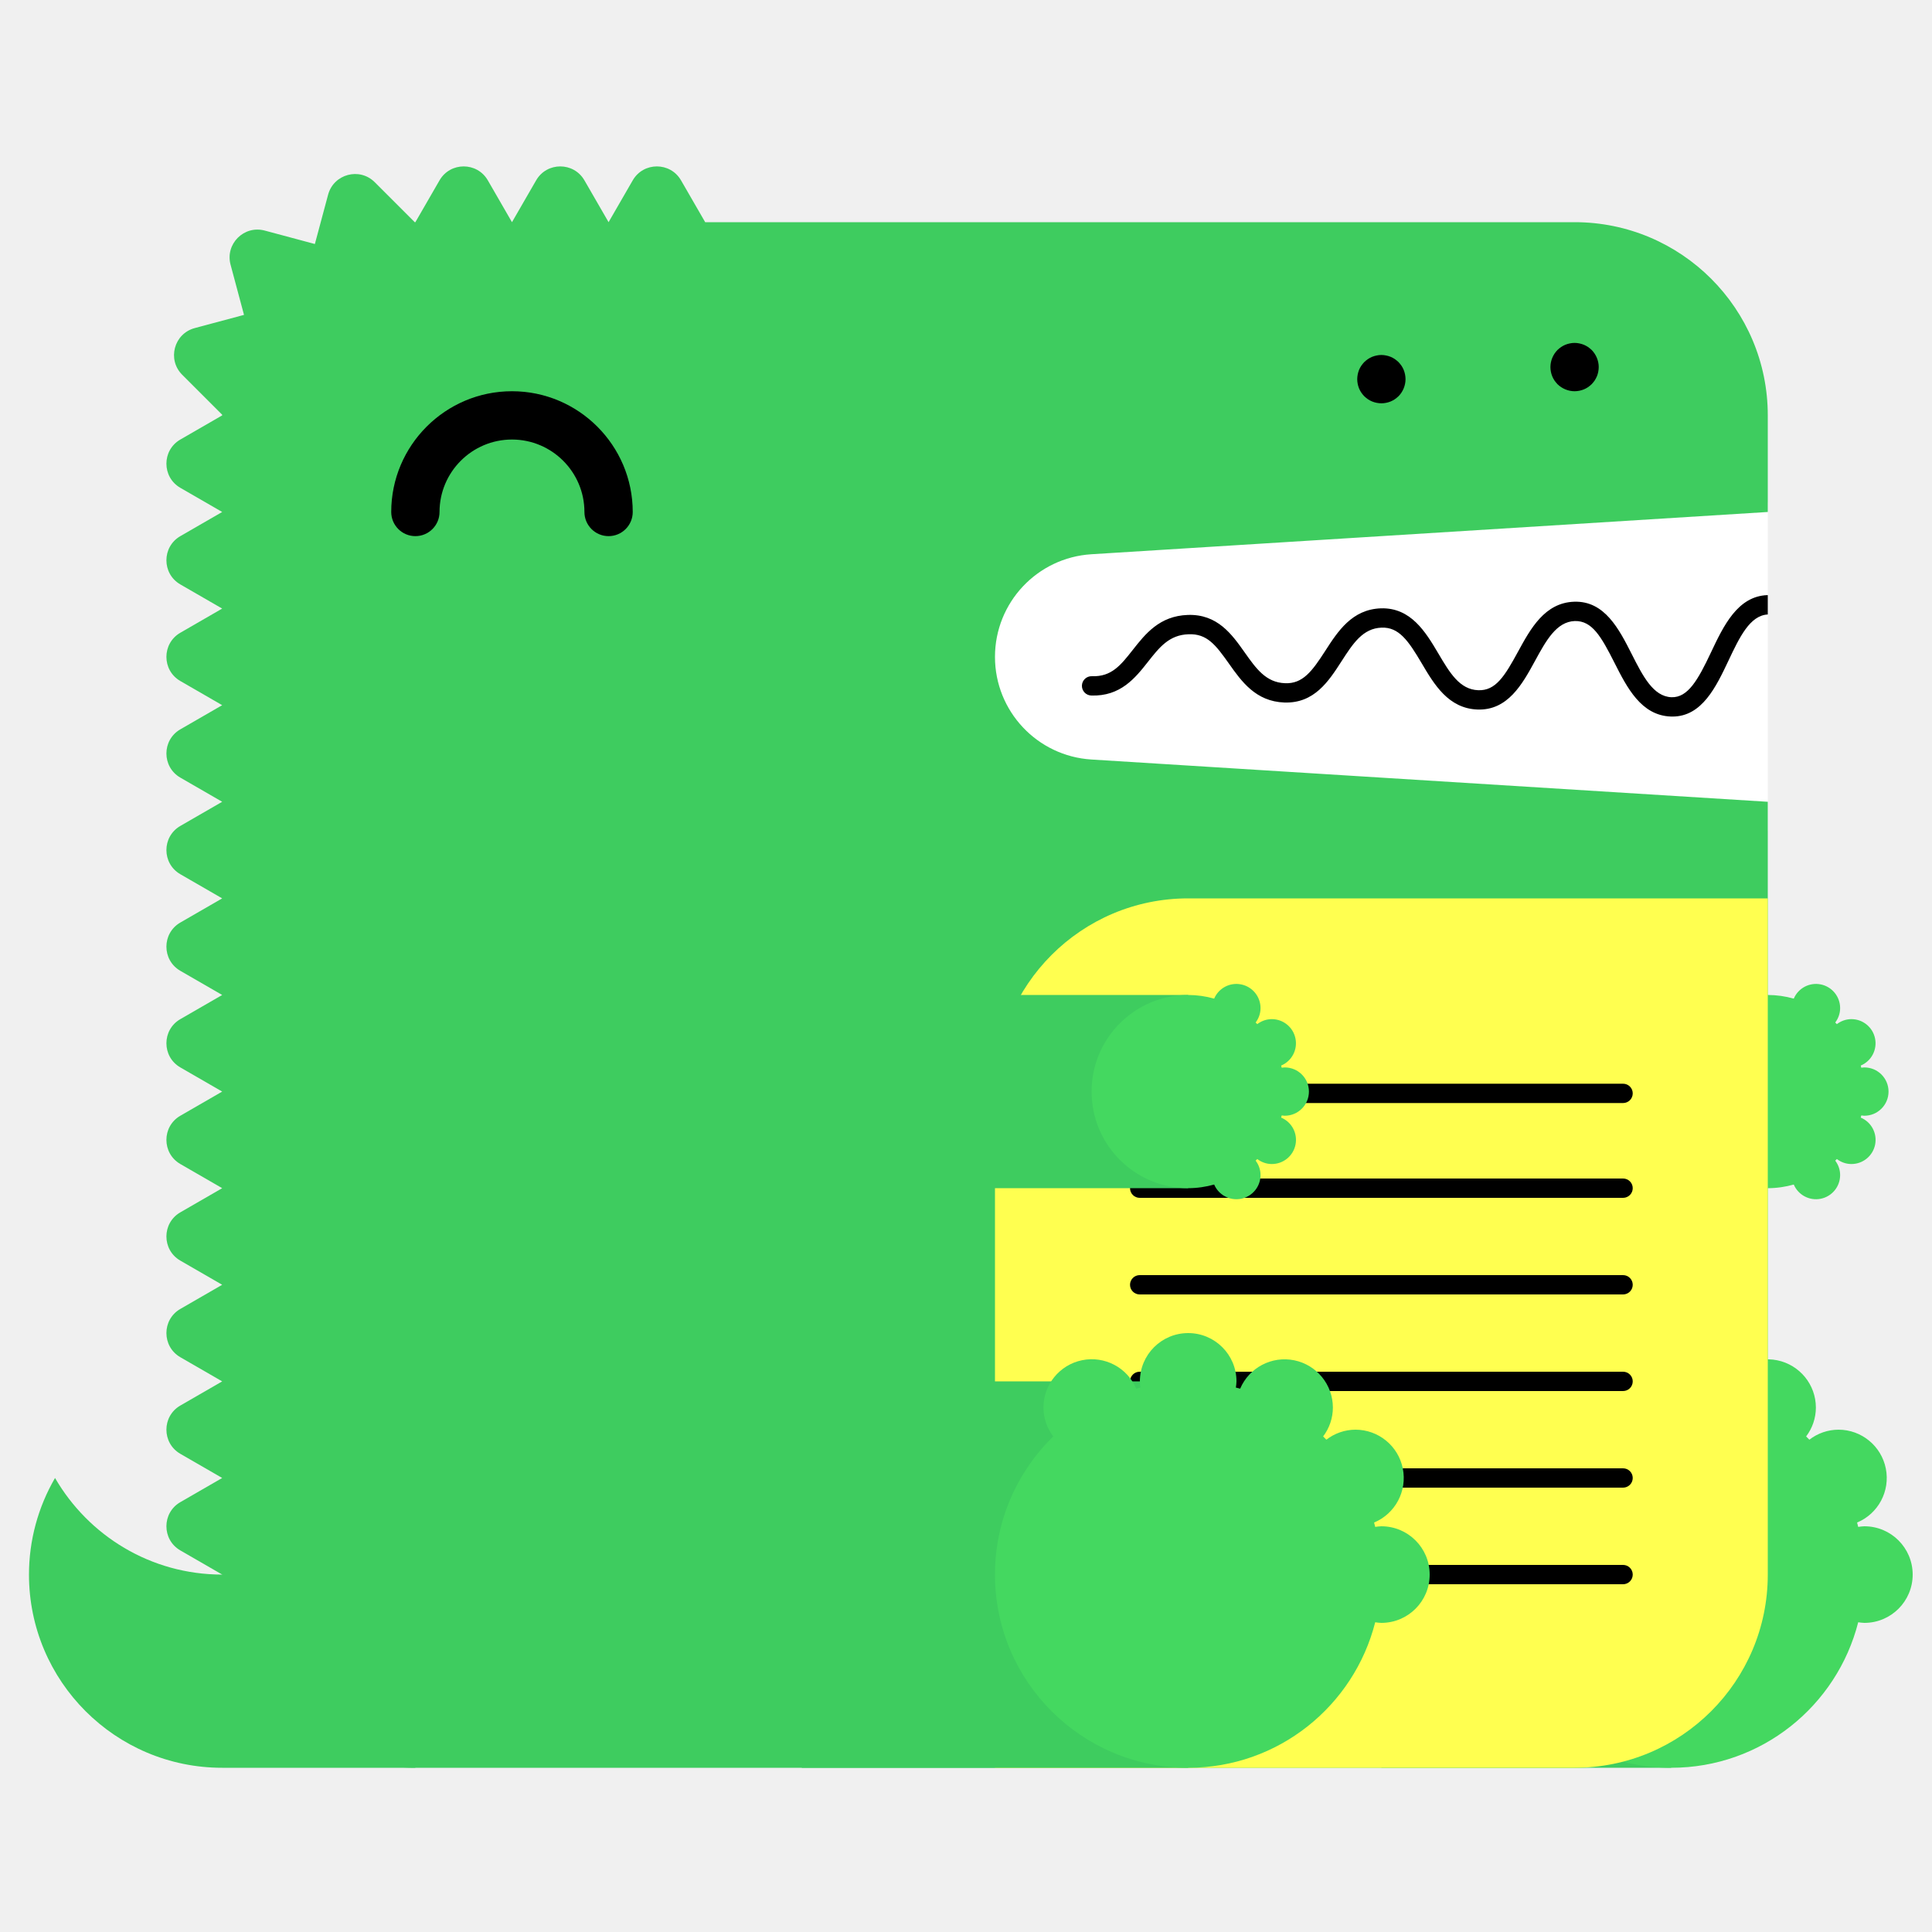
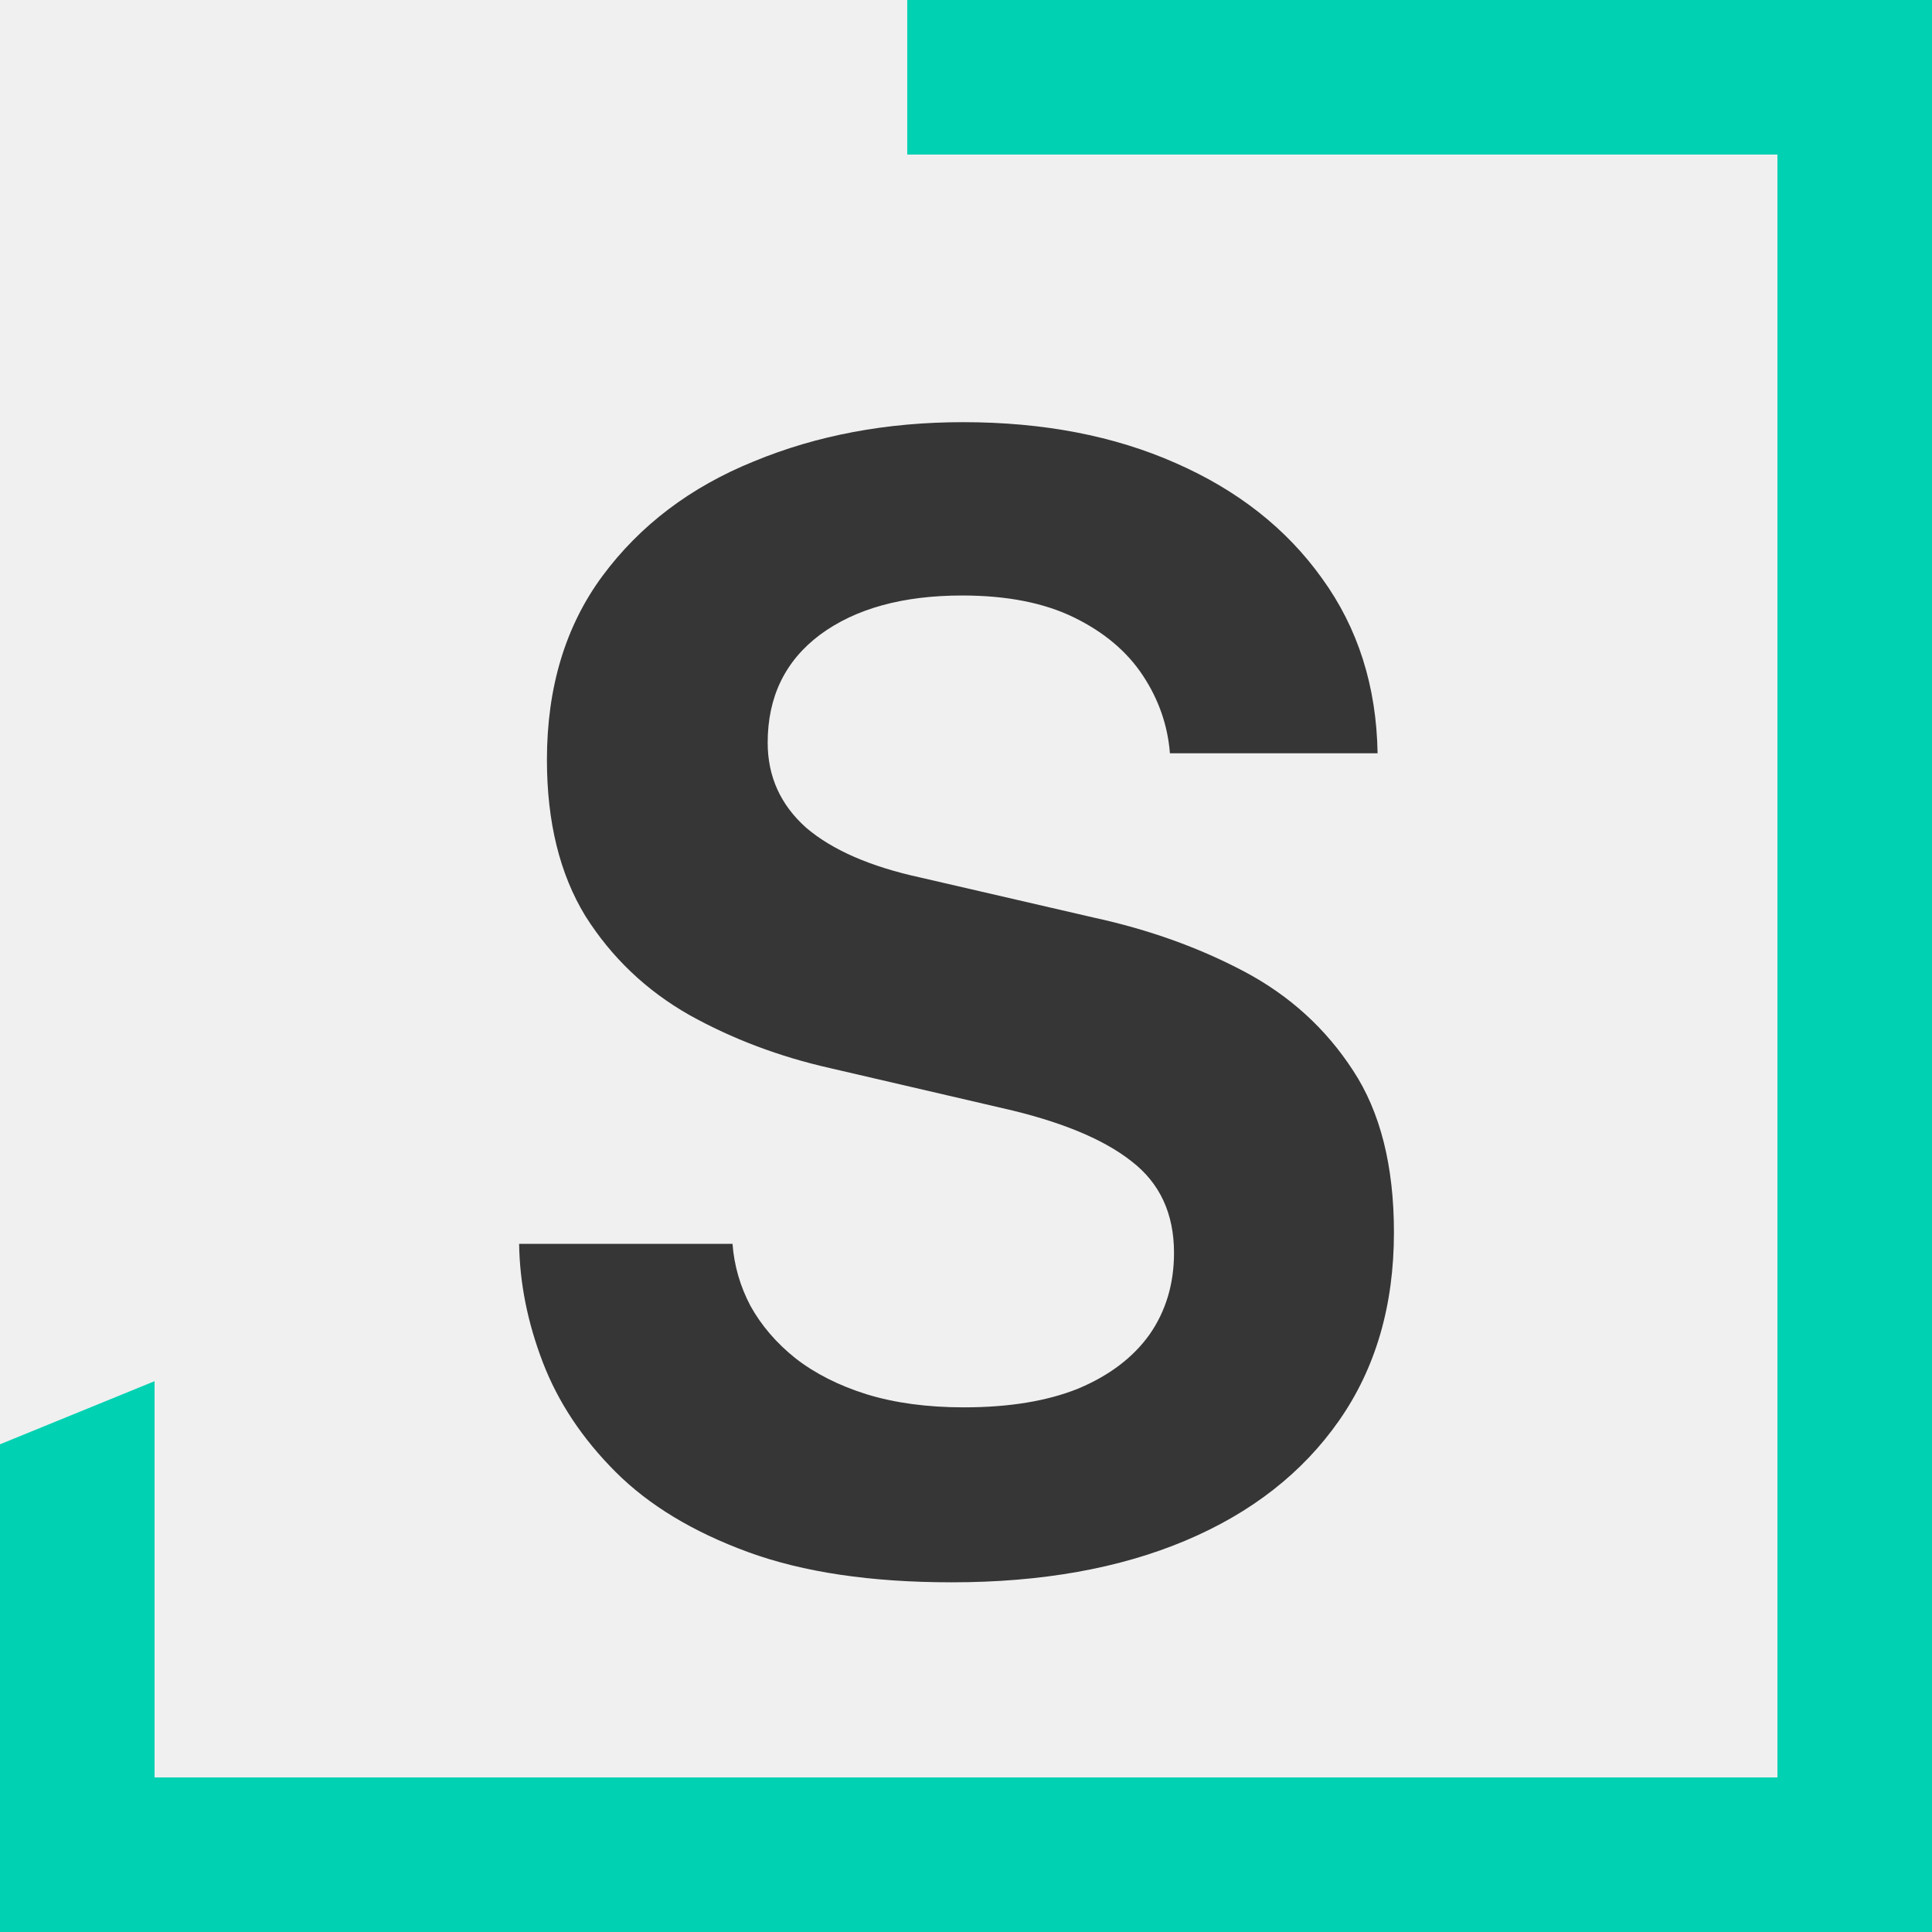
- <svg xmlns="http://www.w3.org/2000/svg" width="200" height="200" viewBox="0 0 200 200">
-   <g fill="none" fill-rule="evenodd">
-     <path fill="#FFF" d="M99 52h84v34H99z" />
-     <path d="M23 163c-7.398 0-13.843-4.027-17.303-10A19.886 19.886 0 0 0 3 163c0 11.046 8.954 20 20 20h20v-20H23z" fill="#3ECC5F" />
-     <path d="M112.98 57.376L183 53V43c0-11.046-8.954-20-20-20H73l-2.5-4.33c-1.112-1.925-3.889-1.925-5 0L63 23l-2.5-4.33c-1.111-1.925-3.889-1.925-5 0L53 23l-2.5-4.33c-1.111-1.925-3.889-1.925-5 0L43 23c-.022 0-.042.003-.065.003l-4.142-4.141c-1.57-1.571-4.252-.853-4.828 1.294l-1.369 5.104-5.192-1.392c-2.148-.575-4.111 1.389-3.535 3.536l1.39 5.193-5.102 1.367c-2.148.576-2.867 3.259-1.296 4.83l4.142 4.142c0 .021-.003.042-.003.064l-4.33 2.5c-1.925 1.111-1.925 3.889 0 5L23 53l-4.33 2.5c-1.925 1.111-1.925 3.889 0 5L23 63l-4.33 2.5c-1.925 1.111-1.925 3.889 0 5L23 73l-4.33 2.5c-1.925 1.111-1.925 3.889 0 5L23 83l-4.33 2.5c-1.925 1.111-1.925 3.889 0 5L23 93l-4.33 2.5c-1.925 1.111-1.925 3.889 0 5L23 103l-4.33 2.5c-1.925 1.111-1.925 3.889 0 5L23 113l-4.33 2.5c-1.925 1.111-1.925 3.889 0 5L23 123l-4.33 2.5c-1.925 1.111-1.925 3.889 0 5L23 133l-4.33 2.5c-1.925 1.111-1.925 3.889 0 5L23 143l-4.33 2.5c-1.925 1.111-1.925 3.889 0 5L23 153l-4.33 2.5c-1.925 1.111-1.925 3.889 0 5L23 163c0 11.046 8.954 20 20 20h120c11.046 0 20-8.954 20-20V83l-70.02-4.376A10.645 10.645 0 0 1 103 68c0-5.621 4.37-10.273 9.98-10.624" fill="#3ECC5F" />
-     <path fill="#3ECC5F" d="M143 183h30v-40h-30z" />
-     <path d="M193 158c-.219 0-.428.037-.639.064-.038-.15-.074-.301-.116-.451A5 5 0 0 0 190.32 148a4.96 4.96 0 0 0-3.016 1.036 26.531 26.531 0 0 0-.335-.336 4.955 4.955 0 0 0 1.011-2.987 5 5 0 0 0-9.599-1.959c-.148-.042-.297-.077-.445-.115.027-.211.064-.42.064-.639a5 5 0 0 0-5-5 5 5 0 0 0-5 5c0 .219.037.428.064.639-.148.038-.297.073-.445.115a4.998 4.998 0 0 0-9.599 1.959c0 1.125.384 2.151 1.011 2.987-3.717 3.632-6.031 8.693-6.031 14.3 0 11.046 8.954 20 20 20 9.339 0 17.16-6.41 19.361-15.064.211.027.42.064.639.064a5 5 0 0 0 5-5 5 5 0 0 0-5-5" fill="#44D860" />
-     <path fill="#3ECC5F" d="M153 123h30v-20h-30z" />
-     <path d="M193 115.5a2.5 2.5 0 1 0 0-5c-.109 0-.214.019-.319.032-.02-.075-.037-.15-.058-.225a2.501 2.501 0 0 0-.963-4.807c-.569 0-1.088.197-1.508.518a6.653 6.653 0 0 0-.168-.168c.314-.417.506-.931.506-1.494a2.5 2.5 0 0 0-4.8-.979A9.987 9.987 0 0 0 183 103c-5.522 0-10 4.478-10 10s4.478 10 10 10c.934 0 1.833-.138 2.69-.377a2.5 2.5 0 0 0 4.8-.979c0-.563-.192-1.077-.506-1.494.057-.055.113-.111.168-.168.42.321.939.518 1.508.518a2.5 2.5 0 0 0 .963-4.807c.021-.074.038-.15.058-.225.105.013.21.032.319.032" fill="#44D860" />
-     <path d="M63 55.5a2.5 2.5 0 0 1-2.5-2.5c0-4.136-3.364-7.5-7.5-7.5s-7.5 3.364-7.5 7.5a2.5 2.5 0 1 1-5 0c0-6.893 5.607-12.5 12.5-12.5S65.5 46.107 65.5 53a2.5 2.5 0 0 1-2.5 2.5" fill="#000" />
-     <path d="M103 183h60c11.046 0 20-8.954 20-20V93h-60c-11.046 0-20 8.954-20 20v70z" fill="#FFFF50" />
-     <path d="M168.02 124h-50.04a1 1 0 1 1 0-2h50.04a1 1 0 1 1 0 2m0 20h-50.04a1 1 0 1 1 0-2h50.04a1 1 0 1 1 0 2m0 20h-50.04a1 1 0 1 1 0-2h50.04a1 1 0 1 1 0 2m0-49.814h-50.04a1 1 0 1 1 0-2h50.04a1 1 0 1 1 0 2m0 19.814h-50.04a1 1 0 1 1 0-2h50.04a1 1 0 1 1 0 2m0 20h-50.04a1 1 0 1 1 0-2h50.04a1 1 0 1 1 0 2M183 61.611c-.012 0-.022-.006-.034-.005-3.09.105-4.552 3.196-5.842 5.923-1.346 2.85-2.387 4.703-4.093 4.647-1.889-.068-2.969-2.202-4.113-4.46-1.314-2.594-2.814-5.536-5.963-5.426-3.046.104-4.513 2.794-5.807 5.167-1.377 2.528-2.314 4.065-4.121 3.994-1.927-.07-2.951-1.805-4.136-3.813-1.321-2.236-2.848-4.75-5.936-4.664-2.994.103-4.465 2.385-5.763 4.4-1.373 2.13-2.335 3.428-4.165 3.351-1.973-.07-2.992-1.51-4.171-3.177-1.324-1.873-2.816-3.993-5.895-3.89-2.928.1-4.399 1.97-5.696 3.618-1.232 1.564-2.194 2.802-4.229 2.724a1 1 0 0 0-.072 2c3.017.101 4.545-1.8 5.872-3.487 1.177-1.496 2.193-2.787 4.193-2.855 1.926-.082 2.829 1.115 4.195 3.045 1.297 1.834 2.769 3.914 5.731 4.021 3.103.104 4.596-2.215 5.918-4.267 1.182-1.834 2.202-3.417 4.15-3.484 1.793-.067 2.769 1.35 4.145 3.681 1.297 2.197 2.766 4.686 5.787 4.796 3.125.108 4.634-2.62 5.949-5.035 1.139-2.088 2.214-4.06 4.119-4.126 1.793-.042 2.728 1.595 4.111 4.33 1.292 2.553 2.757 5.445 5.825 5.556l.169.003c3.064 0 4.518-3.075 5.805-5.794 1.139-2.41 2.217-4.68 4.067-4.773v-2z" fill="#000" />
-     <path fill="#3ECC5F" d="M83 183h40v-40H83z" />
-     <path d="M143 158c-.219 0-.428.037-.639.064-.038-.15-.074-.301-.116-.451A5 5 0 0 0 140.32 148a4.96 4.96 0 0 0-3.016 1.036 26.531 26.531 0 0 0-.335-.336 4.955 4.955 0 0 0 1.011-2.987 5 5 0 0 0-9.599-1.959c-.148-.042-.297-.077-.445-.115.027-.211.064-.42.064-.639a5 5 0 0 0-5-5 5 5 0 0 0-5 5c0 .219.037.428.064.639-.148.038-.297.073-.445.115a4.998 4.998 0 0 0-9.599 1.959c0 1.125.384 2.151 1.011 2.987-3.717 3.632-6.031 8.693-6.031 14.3 0 11.046 8.954 20 20 20 9.339 0 17.16-6.41 19.361-15.064.211.027.42.064.639.064a5 5 0 0 0 5-5 5 5 0 0 0-5-5" fill="#44D860" />
-     <path fill="#3ECC5F" d="M83 123h40v-20H83z" />
-     <path d="M133 115.5a2.5 2.5 0 1 0 0-5c-.109 0-.214.019-.319.032-.02-.075-.037-.15-.058-.225a2.501 2.501 0 0 0-.963-4.807c-.569 0-1.088.197-1.508.518a6.653 6.653 0 0 0-.168-.168c.314-.417.506-.931.506-1.494a2.5 2.5 0 0 0-4.8-.979A9.987 9.987 0 0 0 123 103c-5.522 0-10 4.478-10 10s4.478 10 10 10c.934 0 1.833-.138 2.69-.377a2.5 2.5 0 0 0 4.8-.979c0-.563-.192-1.077-.506-1.494.057-.055.113-.111.168-.168.42.321.939.518 1.508.518a2.5 2.5 0 0 0 .963-4.807c.021-.074.038-.15.058-.225.105.013.21.032.319.032" fill="#44D860" />
-     <path d="M143 41.75c-.16 0-.33-.02-.49-.05a2.52 2.52 0 0 1-.47-.14c-.15-.06-.29-.14-.431-.23-.13-.09-.259-.2-.38-.31-.109-.12-.219-.24-.309-.38s-.17-.28-.231-.43a2.619 2.619 0 0 1-.189-.96c0-.16.02-.33.05-.49.03-.16.08-.31.139-.47.061-.15.141-.29.231-.43.09-.13.2-.26.309-.38.121-.11.25-.22.38-.31.141-.09.281-.17.431-.23.149-.06.31-.11.47-.14.32-.07.65-.07.98 0 .159.03.32.08.47.14.149.06.29.14.43.23.13.09.259.2.38.31.11.12.22.25.31.38.09.14.17.28.23.43.06.16.11.31.14.47.029.16.05.33.05.49 0 .66-.271 1.31-.73 1.77-.121.11-.25.22-.38.31-.14.09-.281.17-.43.23a2.565 2.565 0 0 1-.96.19m20-1.25c-.66 0-1.3-.27-1.771-.73a3.802 3.802 0 0 1-.309-.38c-.09-.14-.17-.28-.231-.43a2.619 2.619 0 0 1-.189-.96c0-.66.27-1.3.729-1.77.121-.11.25-.22.38-.31.141-.09.281-.17.431-.23.149-.06.31-.11.47-.14.32-.07.66-.07.98 0 .159.03.32.08.47.14.149.06.29.14.43.23.13.09.259.2.38.31.459.47.73 1.11.73 1.77 0 .16-.021.33-.05.49-.03.16-.08.32-.14.47-.07.15-.14.29-.23.43-.09.13-.2.26-.31.38-.121.11-.25.22-.38.31-.14.09-.281.17-.43.23a2.565 2.565 0 0 1-.96.19" fill="#000" />
-   </g>
+ <svg xmlns="http://www.w3.org/2000/svg" width="750" height="750" viewBox="0 0 750 750" fill="none">
+   <path d="M201.526 482.855C201.738 498.09 204.806 513.43 210.73 528.876C216.655 544.322 226.071 558.498 238.978 571.405C251.884 584.312 269.023 594.68 290.394 602.509C311.764 610.338 338.107 614.252 369.422 614.252C404.334 614.252 434.591 608.856 460.193 598.065C485.796 587.274 505.685 571.723 519.861 551.41C534.038 531.098 541.126 506.765 541.126 478.412C541.126 452.598 535.836 431.651 525.257 415.57C514.677 399.278 500.607 386.477 483.045 377.167C465.483 367.857 446.017 360.875 424.646 356.22L357.361 340.668C337.895 336.436 323.084 329.983 312.928 321.308C302.983 312.421 298.011 301.418 298.011 288.3C298.011 270.526 304.782 256.562 318.323 246.405C332.076 236.249 350.485 231.171 373.548 231.171C390.898 231.171 405.392 234.027 417.029 239.74C428.667 245.453 437.553 252.965 443.689 262.274C449.826 271.584 453.317 281.635 454.163 292.426H534.778C534.355 266.4 527.161 243.76 513.196 224.506C499.443 205.251 480.506 190.334 456.385 179.755C432.475 169.175 404.969 163.886 373.865 163.886C344.243 163.886 317.16 168.964 292.615 179.12C268.071 189.065 248.499 203.876 233.899 223.554C219.511 243.02 212.317 266.824 212.317 294.965C212.317 319.086 217.29 339.293 227.234 355.585C237.391 371.666 250.826 384.467 267.542 393.988C284.257 403.298 302.454 410.175 322.132 414.618L389.1 430.17C411.528 435.248 428.243 442.125 439.246 450.8C450.249 459.263 455.75 471.112 455.75 486.347C455.75 498.407 452.576 508.987 446.229 518.085C439.881 526.972 430.677 533.954 418.616 539.032C406.556 543.899 391.744 546.332 374.183 546.332C360.006 546.332 347.417 544.639 336.414 541.254C325.623 537.868 316.419 533.214 308.802 527.289C301.396 521.365 295.577 514.594 291.346 506.977C287.326 499.359 284.998 491.319 284.363 482.855H201.526Z" fill="#363636" />
+   <rect y="690" width="750" height="60" fill="#00D1B2" />
+   <rect x="352.192" width="397.808" height="60" fill="#00D1B2" />
+   <path fill-rule="evenodd" clip-rule="evenodd" d="M5.95561e-06 560.673L-5.74629e-06 750H60L60 536.174L5.95561e-06 560.673Z" fill="#00D1B2" />
+   <rect x="690" y="750" width="750" height="60" transform="rotate(-90 690 750)" fill="#00D1B2" />
</svg>
